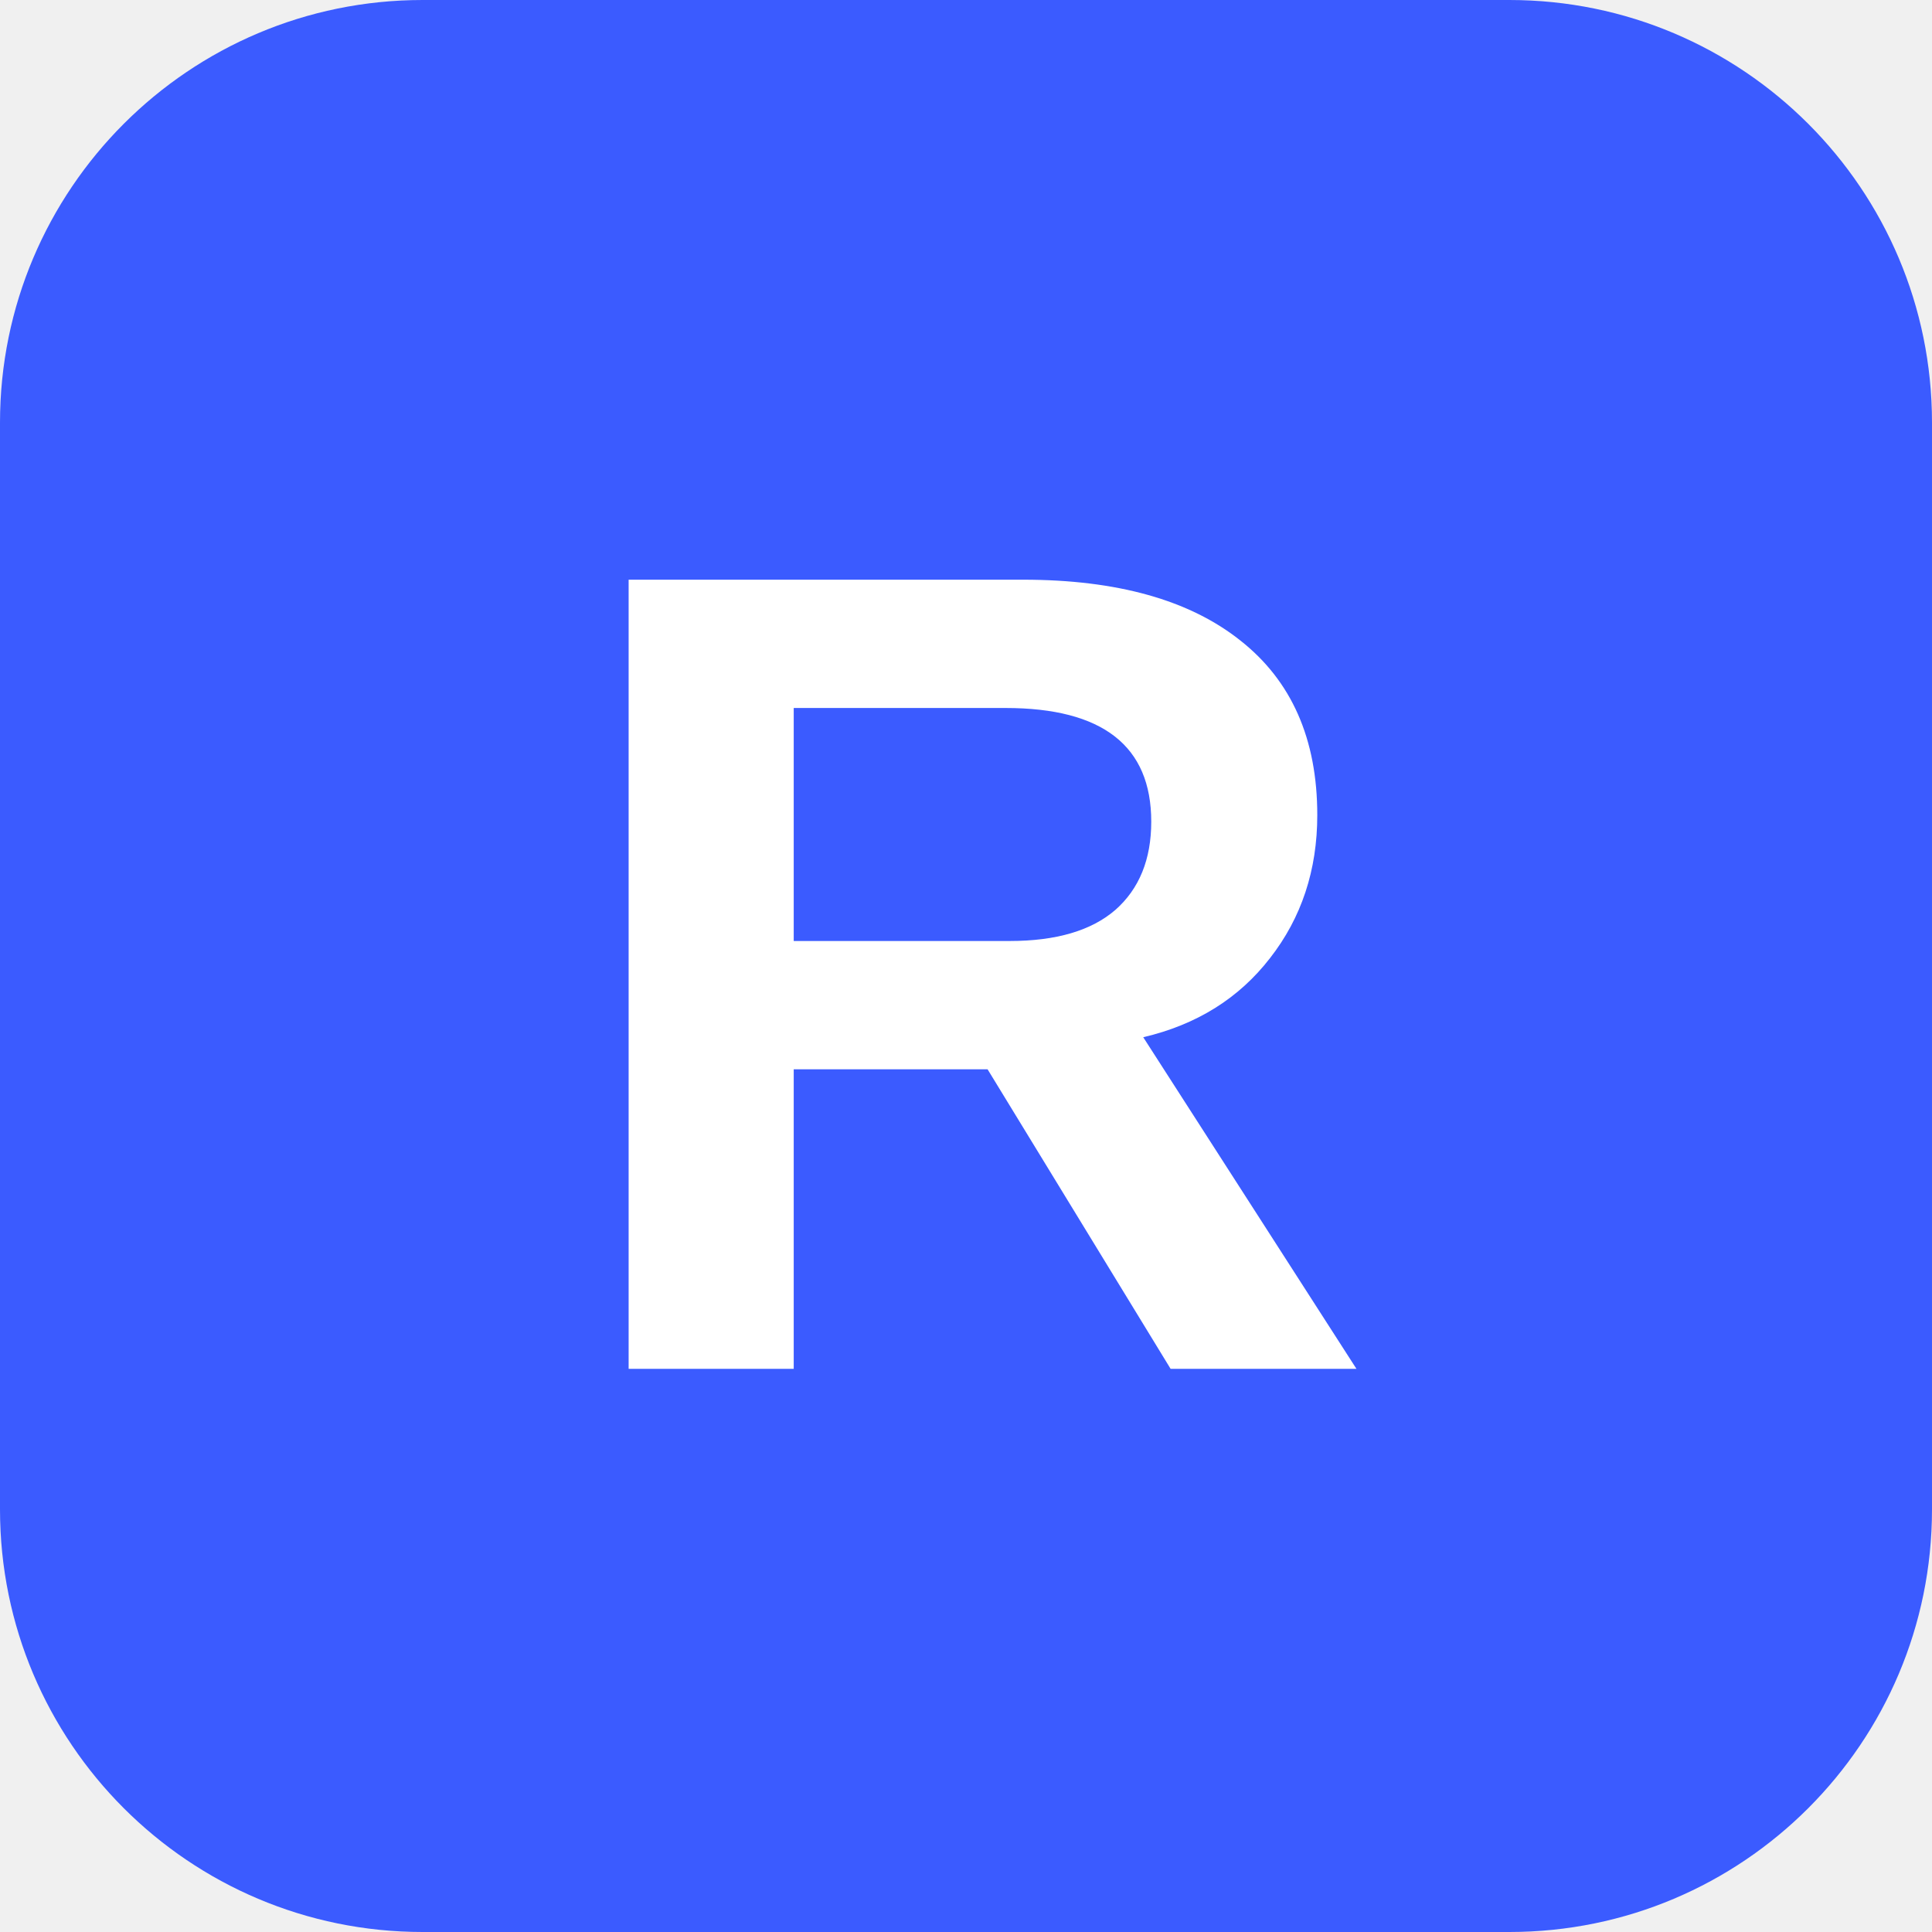
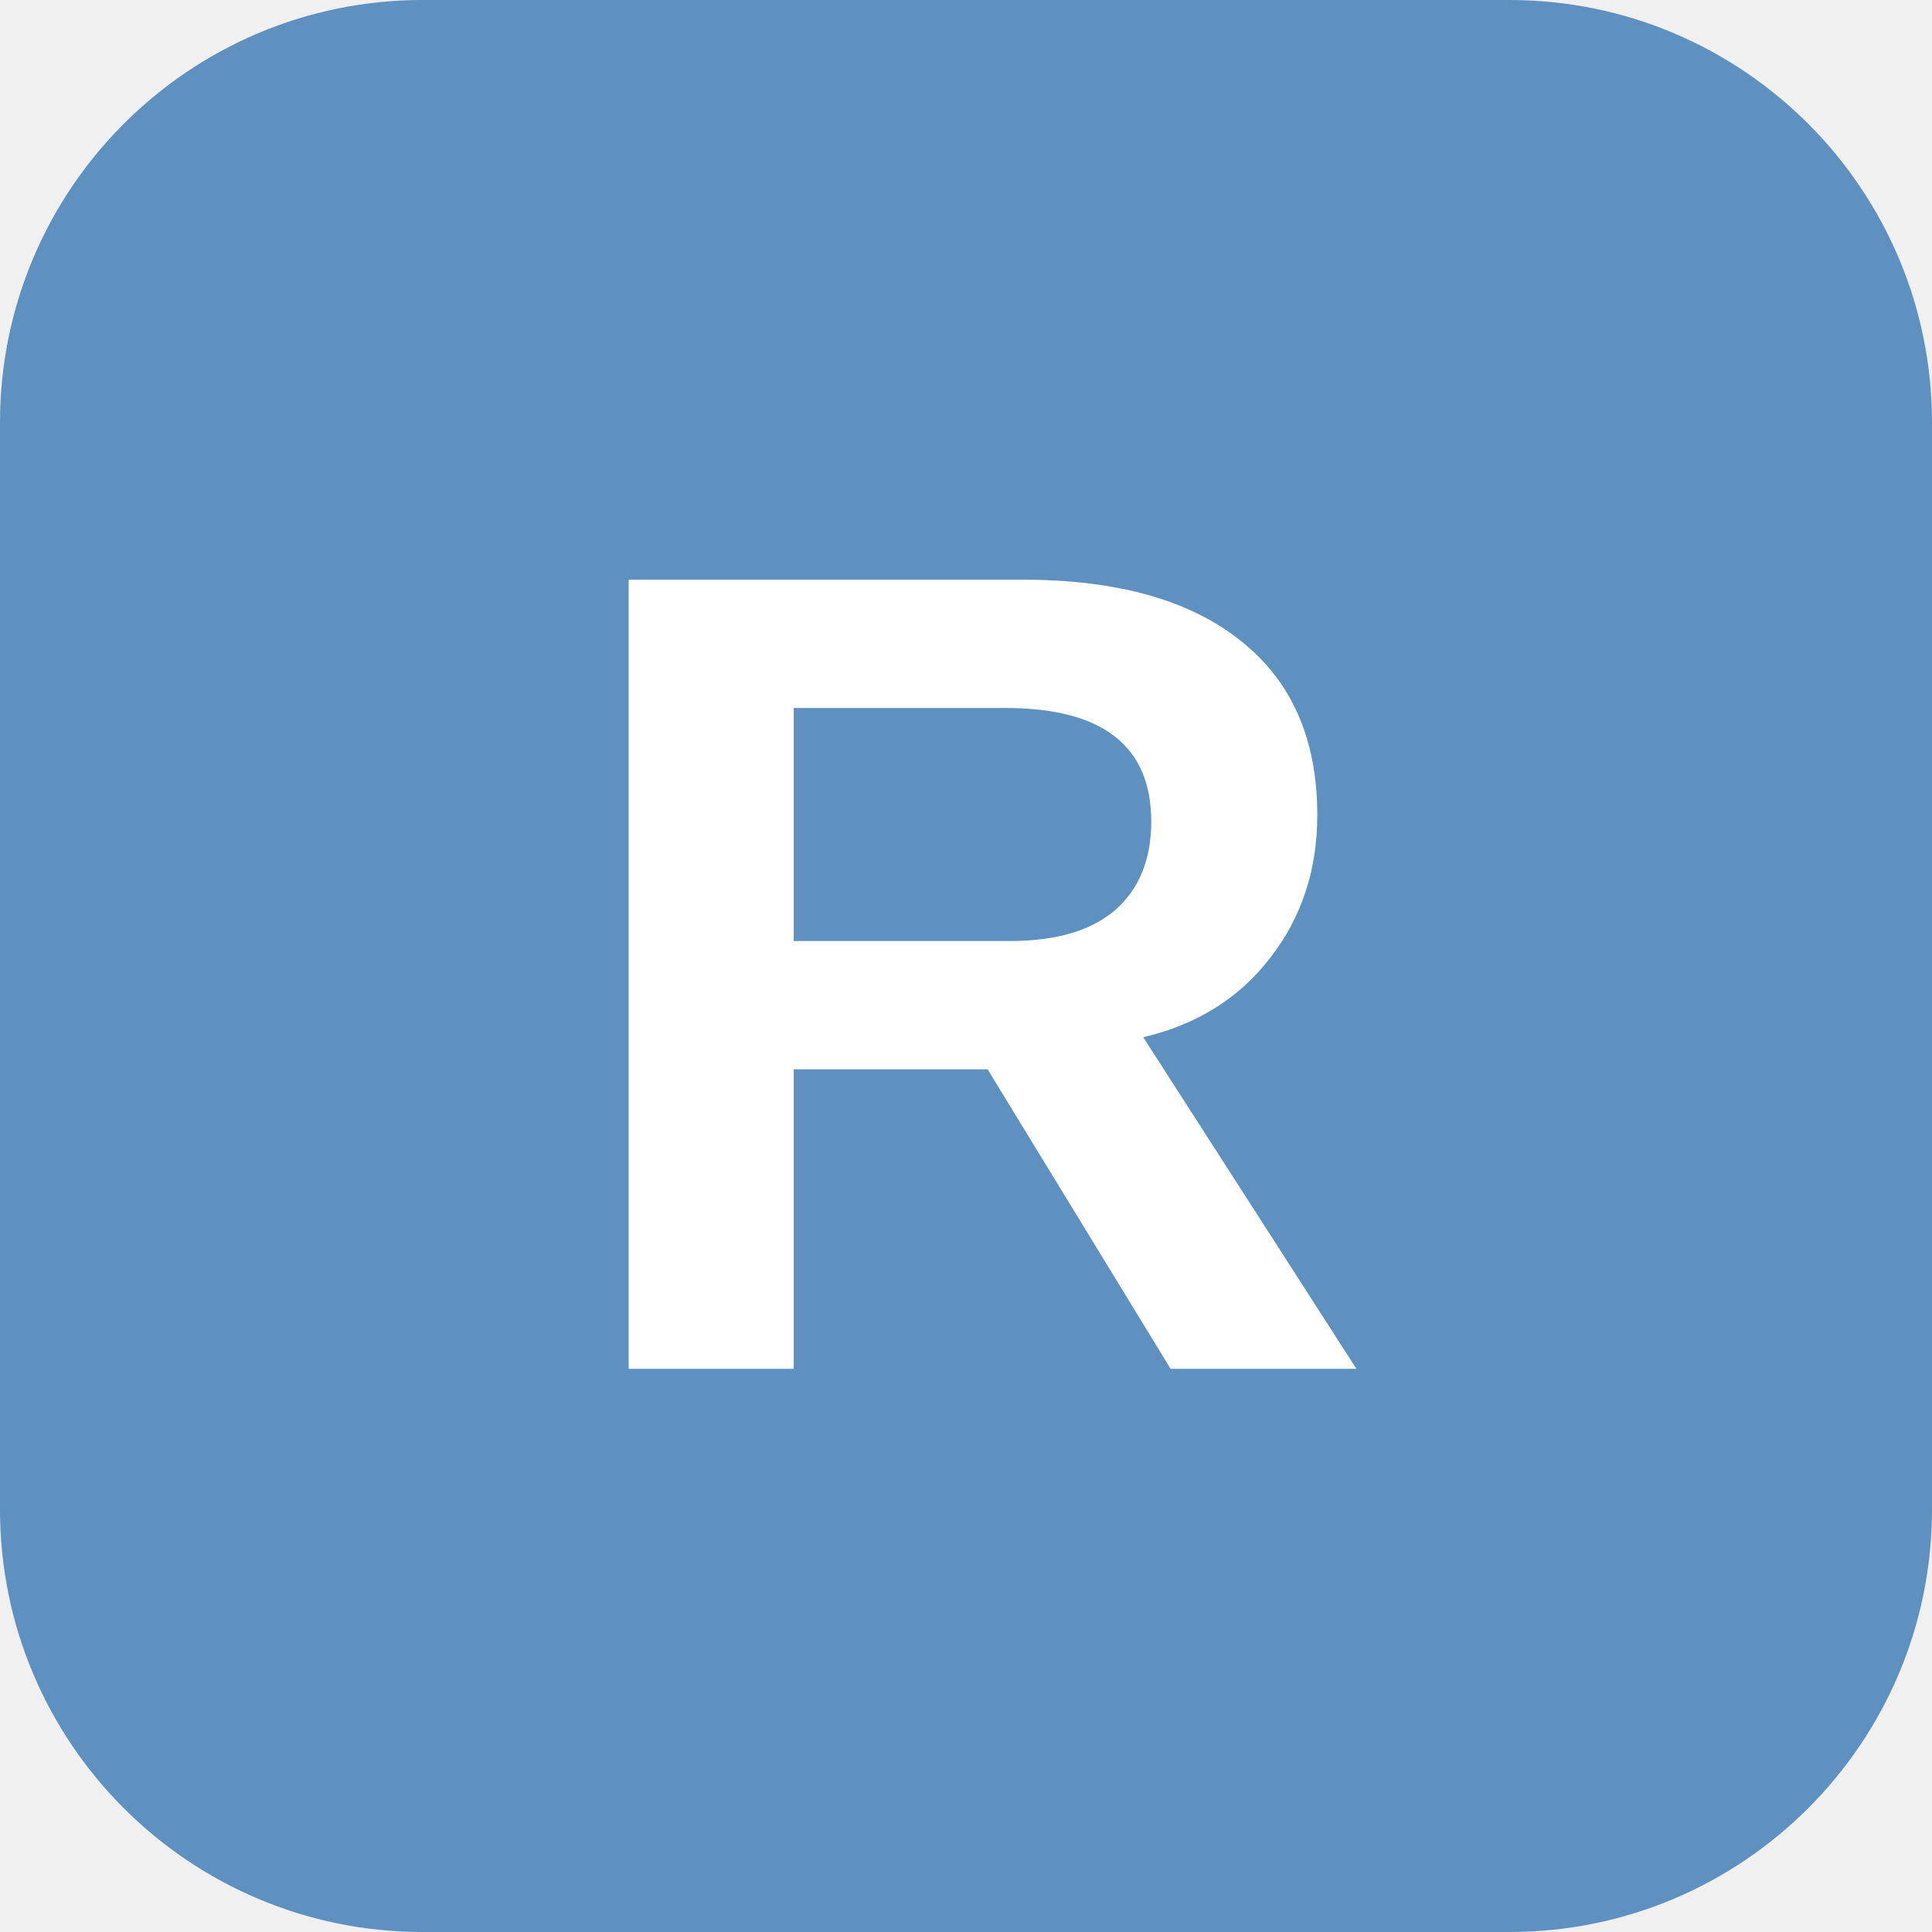
<svg xmlns="http://www.w3.org/2000/svg" viewBox="0 0 64 64">
-   <rect width="64" height="64" rx="14" fill="#3b5bff" />
+   <rect width="64" height="64" rx="14" fill="#5e90c0" />
  <text x="50%" y="54%" dominant-baseline="middle" text-anchor="middle" font-family="Arial, sans-serif" font-size="38" font-weight="800" fill="#fff">R</text>
</svg>
